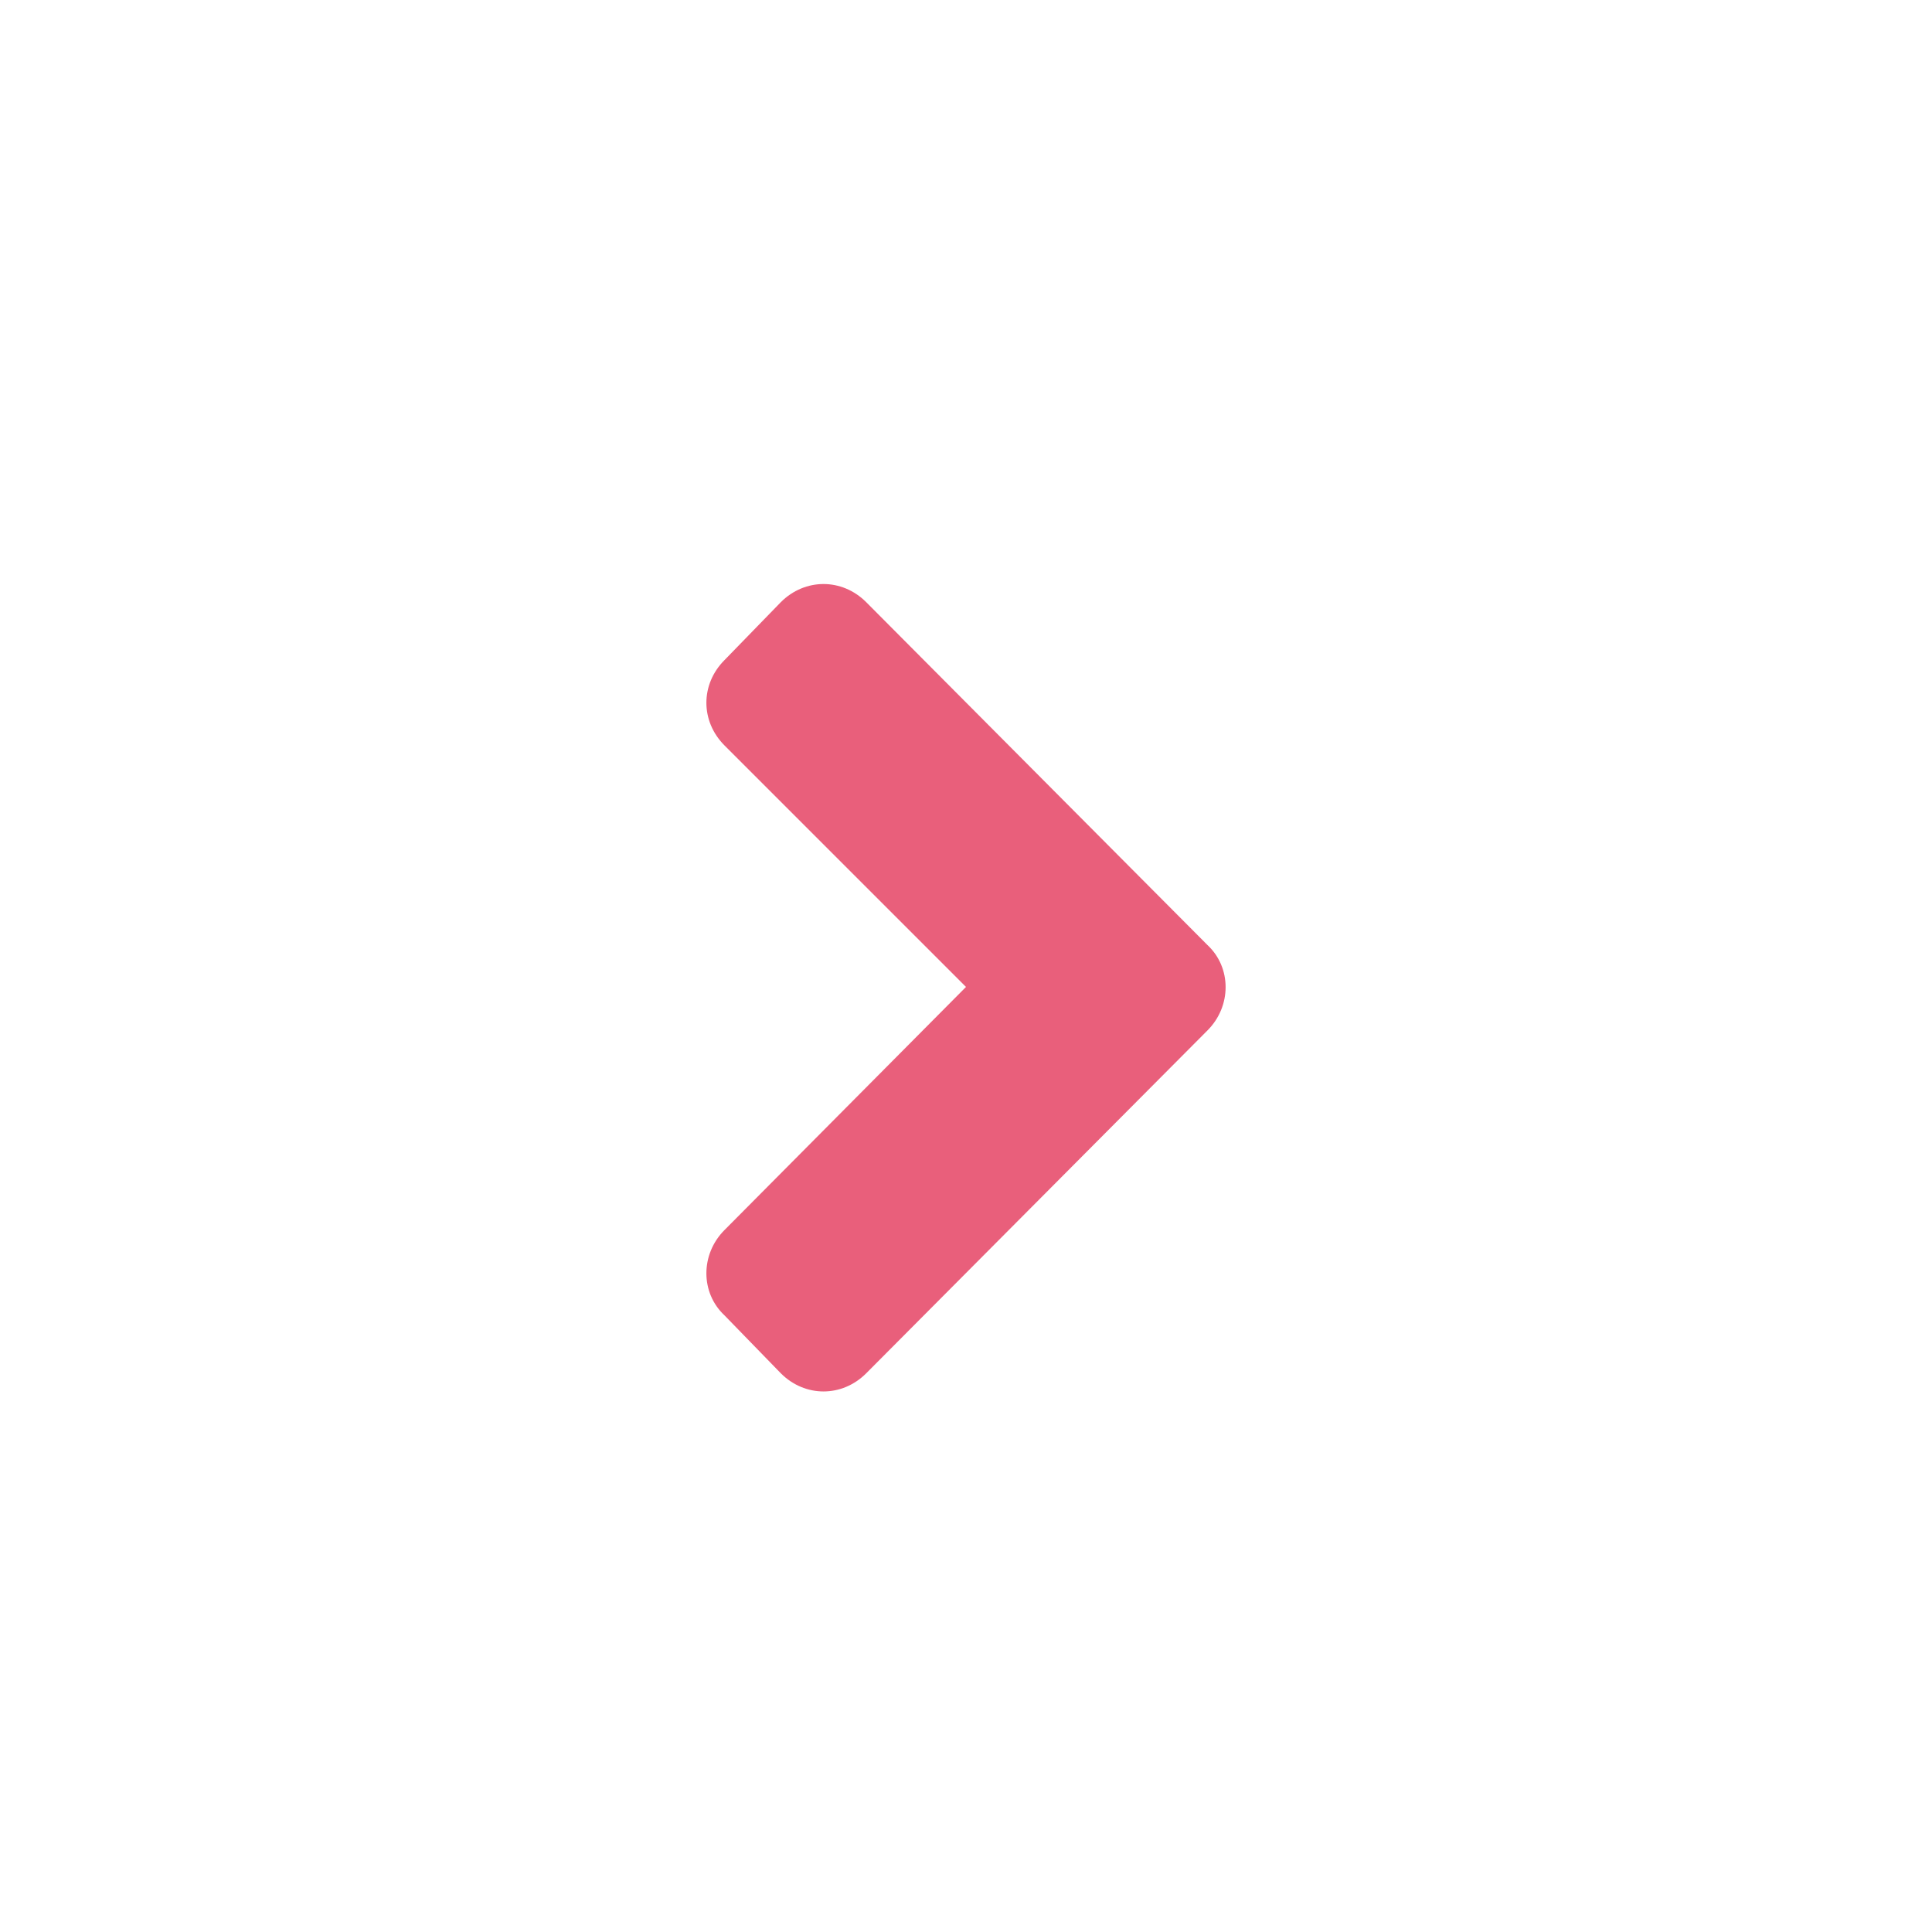
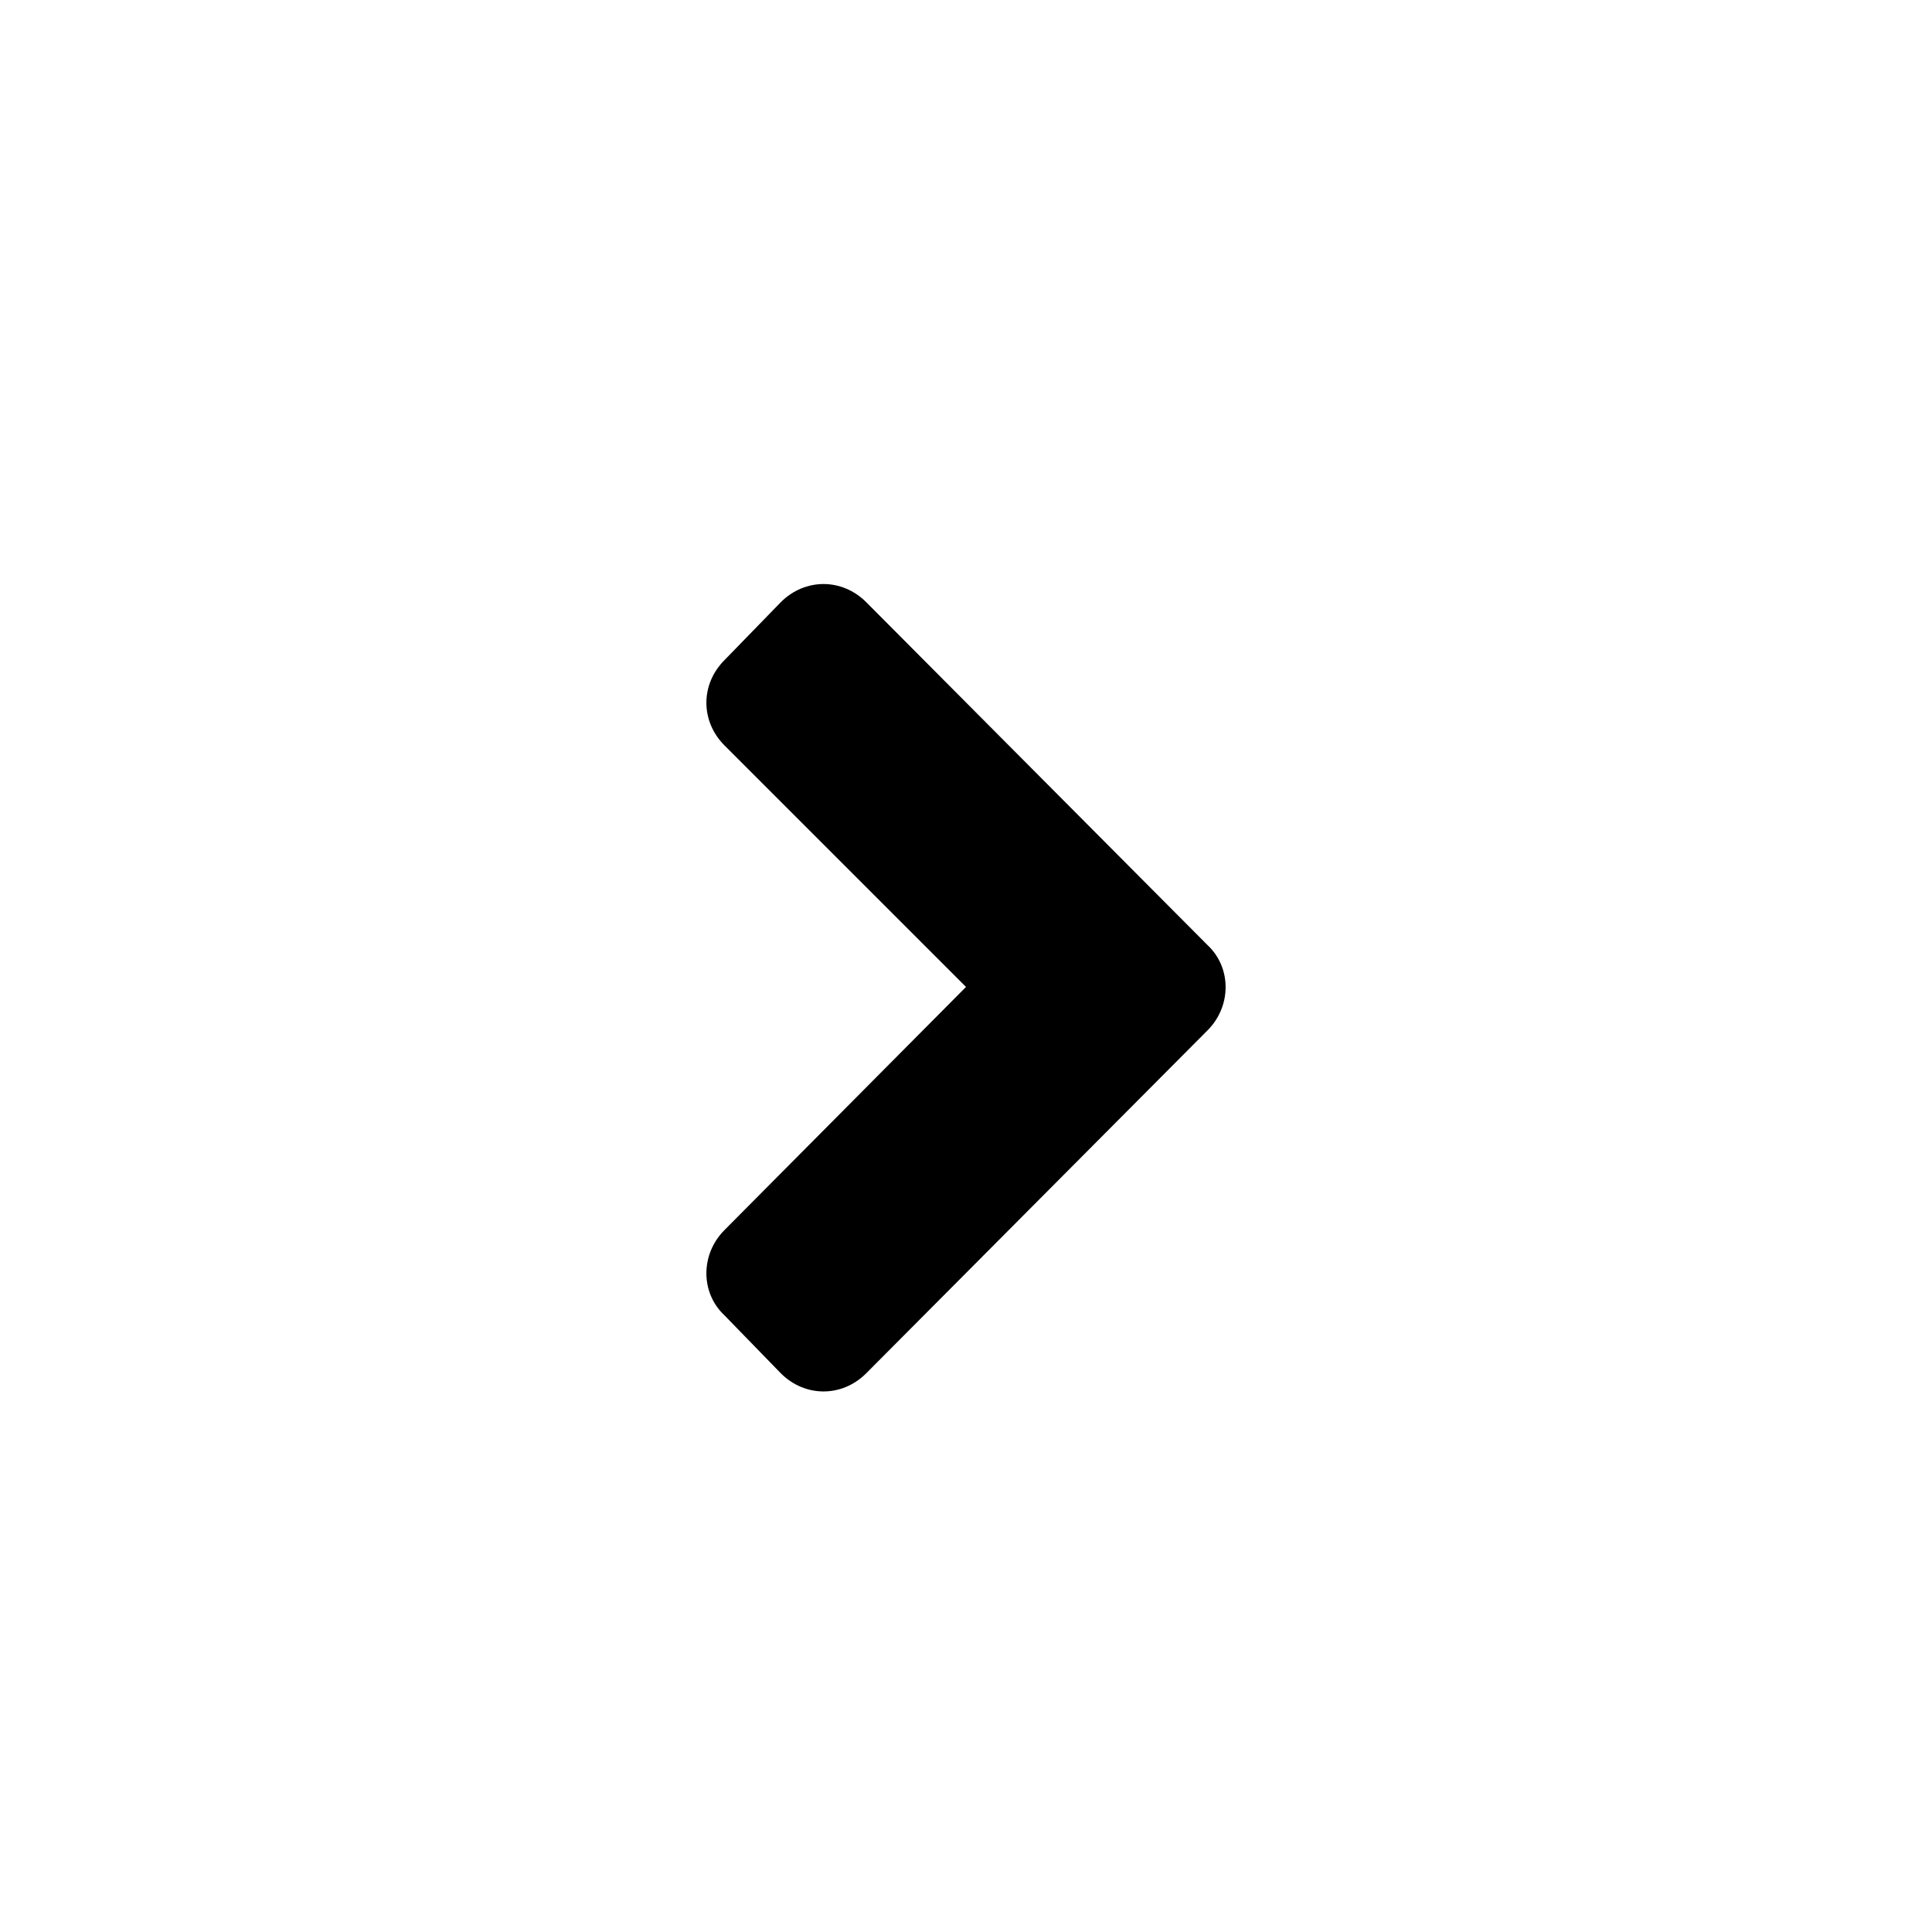
<svg xmlns="http://www.w3.org/2000/svg" version="1.1" id="Capa_1" x="0px" y="0px" viewBox="0 0 120 120" style="enable-background:new 0 0 120 120;" xml:space="preserve">
  <style type="text/css">
- 	.st0{fill:#E95F7B;}
+ 	.st0{fill:#00000;}
</style>
  <path class="st0" d="M53.8,85.3c-1.5,1.5-3.8,1.5-5.3,0c0,0,0,0,0,0L45,81.7c-1.5-1.4-1.5-3.8,0-5.3c0,0,0,0,0,0l15-15.1L45,46.3  c-1.5-1.5-1.5-3.8,0-5.3c0,0,0,0,0,0l3.5-3.6c1.5-1.5,3.8-1.5,5.3,0c0,0,0,0,0,0L75,58.7c1.5,1.4,1.5,3.8,0,5.3c0,0,0,0,0,0  L53.8,85.3z" />
</svg>
